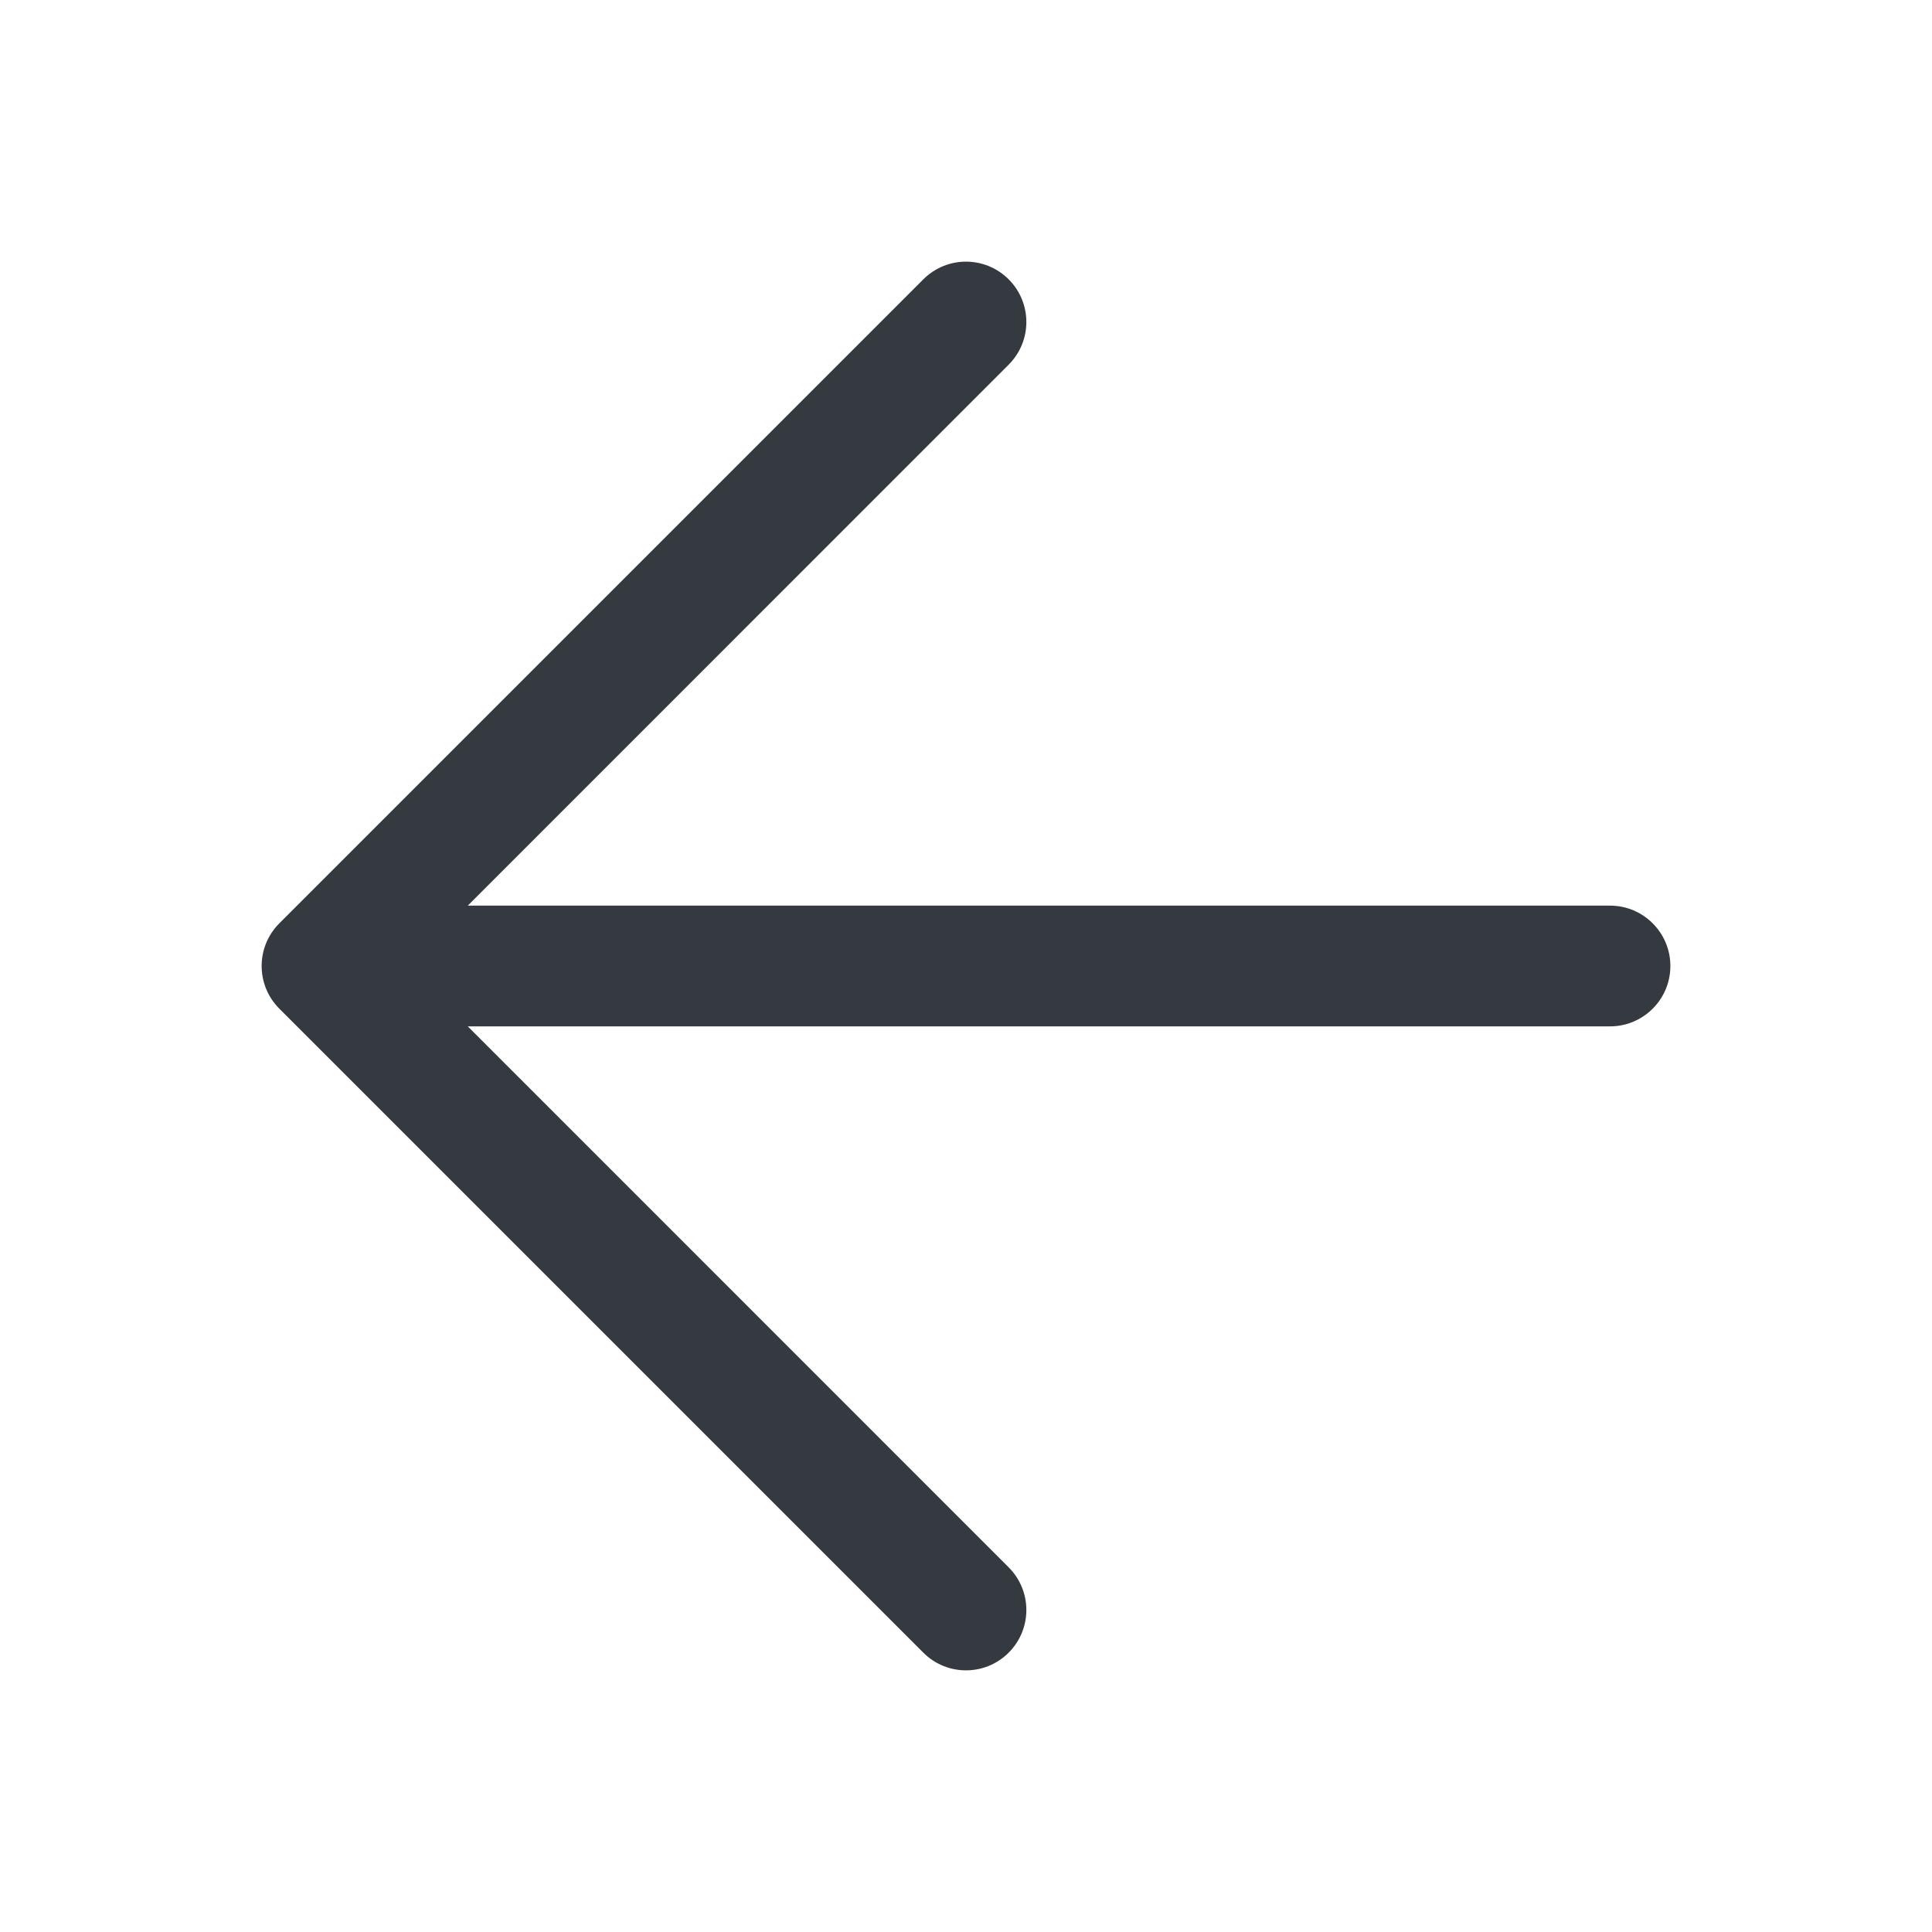
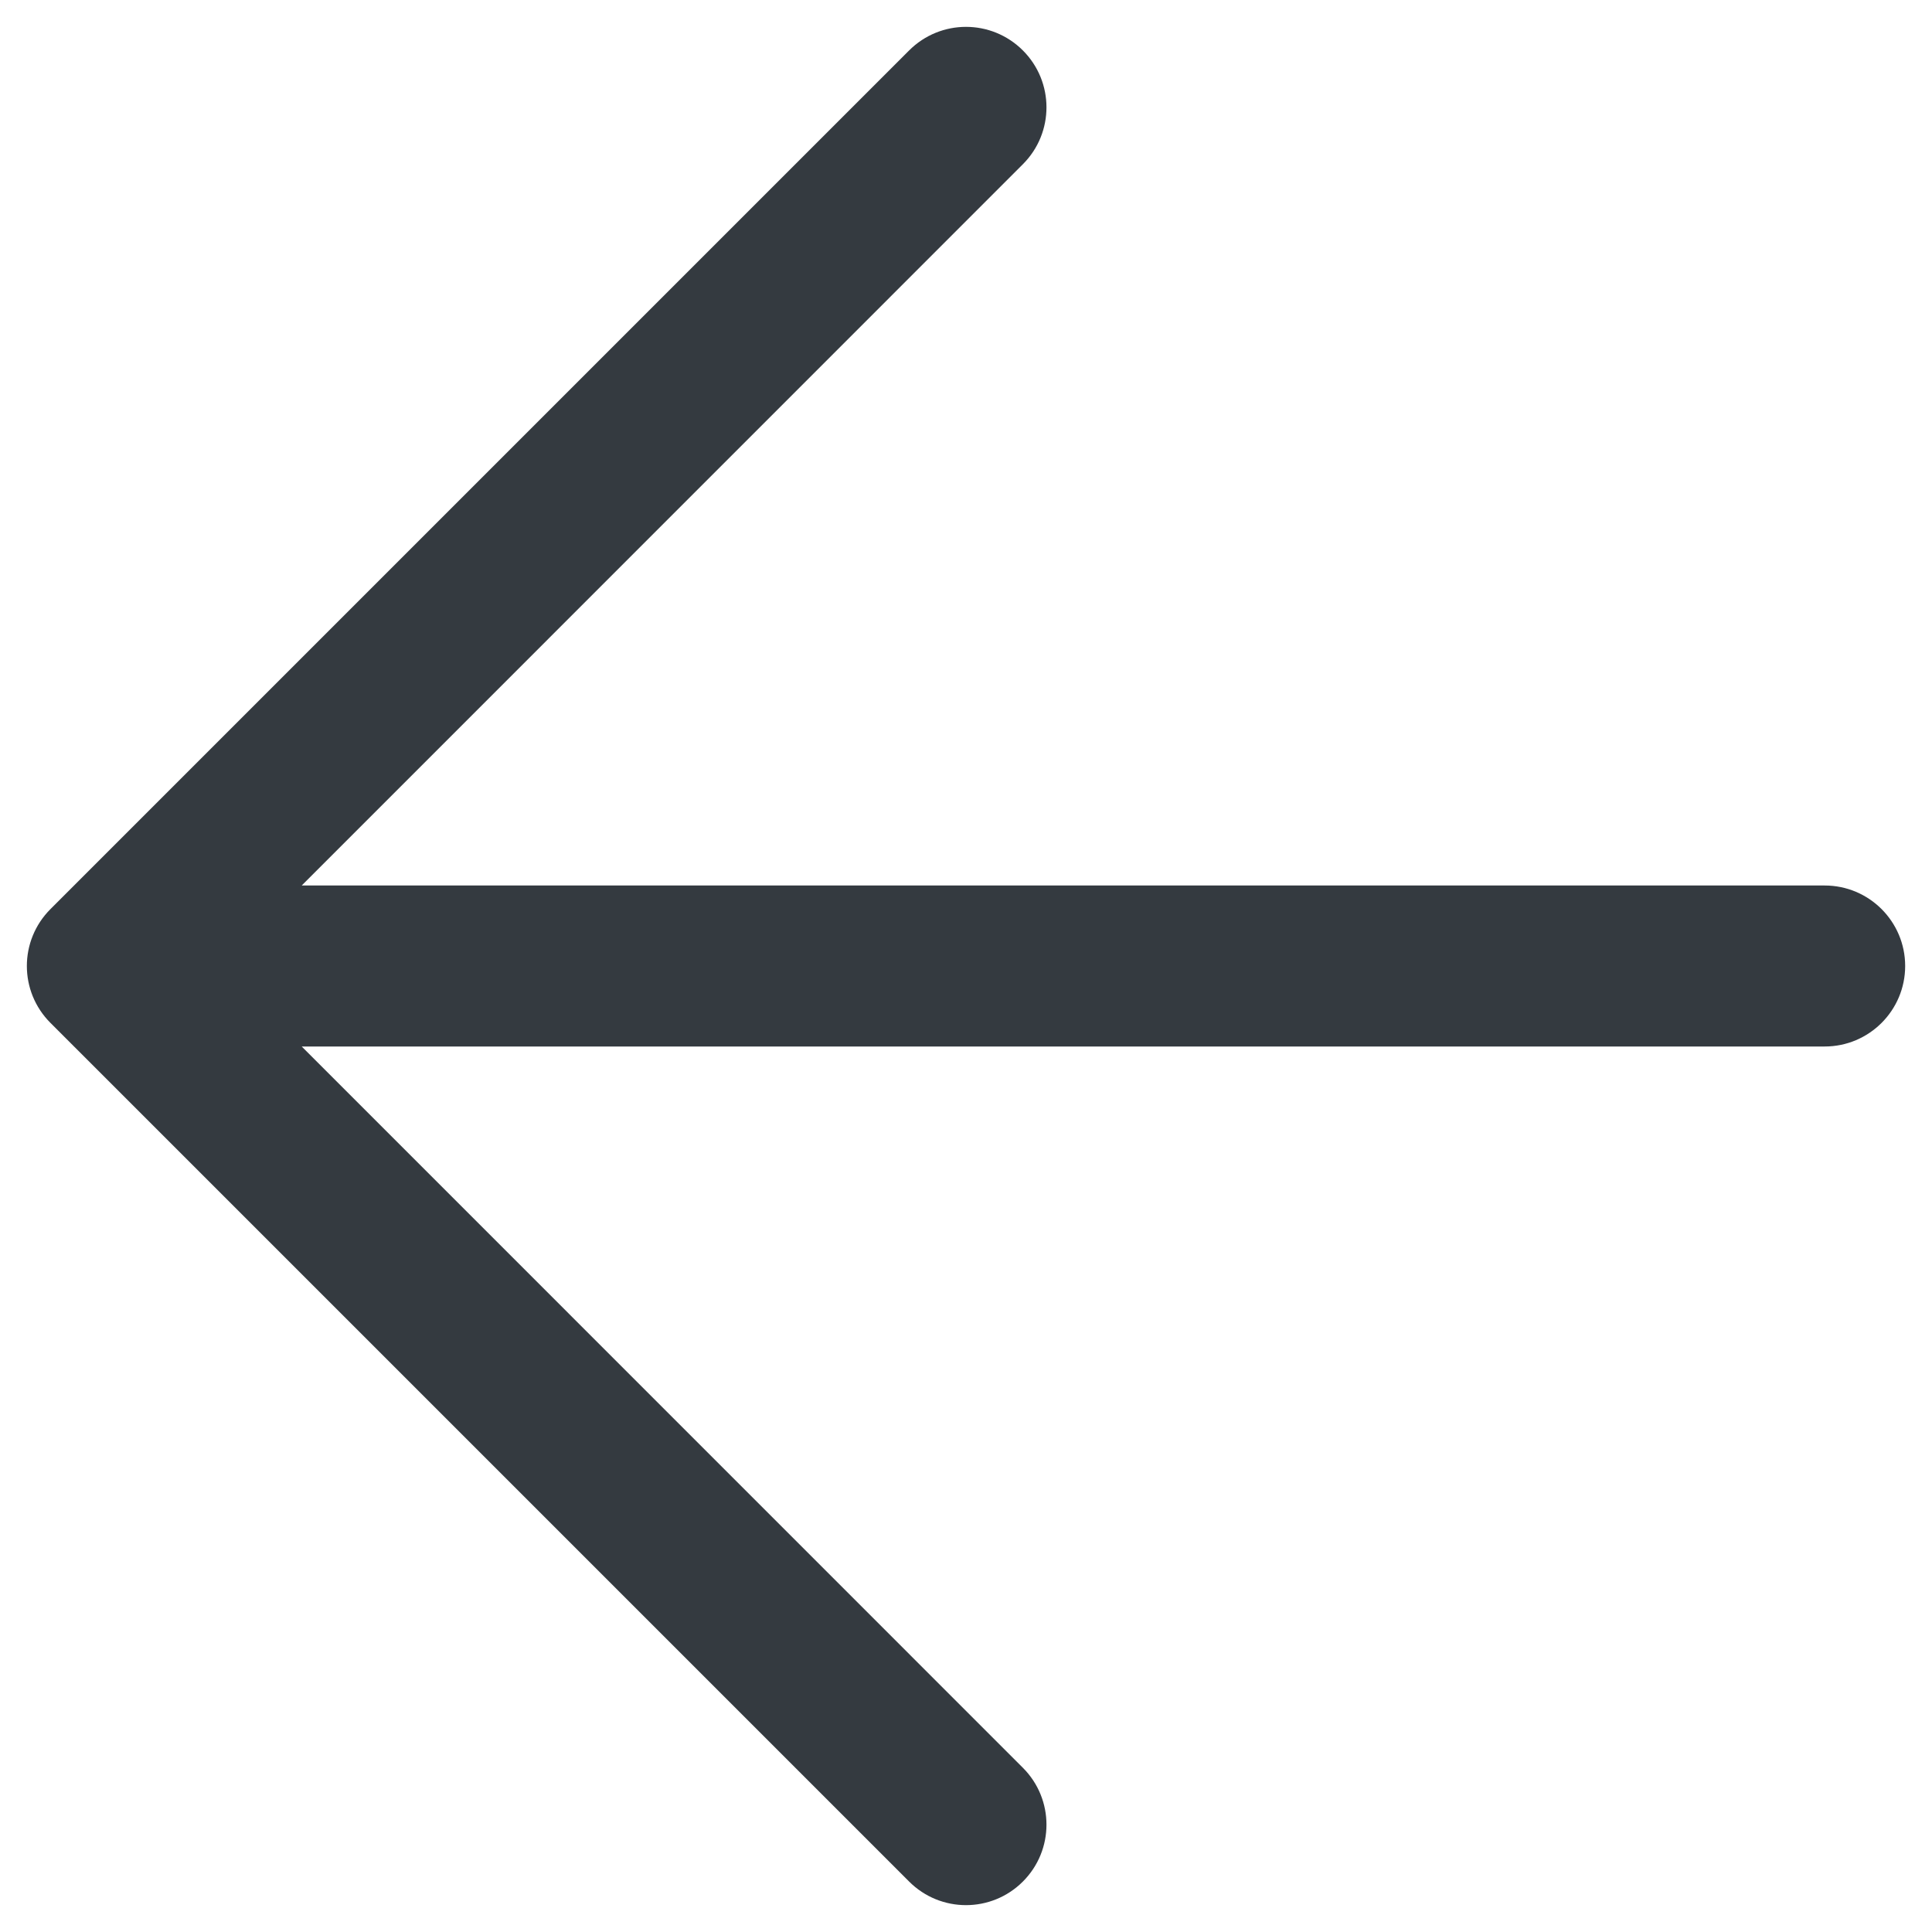
- <svg xmlns="http://www.w3.org/2000/svg" width="24" height="24" viewBox="0 0 24 24" fill="none">
-   <path fill-rule="evenodd" clip-rule="evenodd" d="M12.53 3.47C12.237 3.177 11.763 3.177 11.47 3.47L3.47 11.47C3.177 11.763 3.177 12.237 3.47 12.53L11.47 20.53C11.763 20.823 12.237 20.823 12.53 20.53C12.823 20.237 12.823 19.763 12.53 19.47L5.811 12.75H20C20.414 12.75 20.75 12.414 20.75 12C20.75 11.586 20.414 11.25 20 11.25H5.811L12.53 4.53C12.823 4.237 12.823 3.763 12.53 3.47Z" fill="#343A40" />
+ <svg xmlns="http://www.w3.org/2000/svg" width="18" height="18" viewBox="0 0 18 18" fill="none">
+   <path fill-rule="evenodd" clip-rule="evenodd" d="M9.53 0.47C9.237 0.177 8.763 0.177 8.47 0.47L0.47 8.47C0.177 8.763 0.177 9.237 0.47 9.53L8.47 17.53C8.763 17.823 9.237 17.823 9.53 17.53C9.823 17.237 9.823 16.763 9.53 16.47L2.811 9.75H17C17.414 9.75 17.75 9.414 17.75 9C17.75 8.586 17.414 8.25 17 8.25H2.811L9.53 1.53C9.823 1.237 9.823 0.763 9.53 0.47Z" fill="#343A40" />
</svg>
